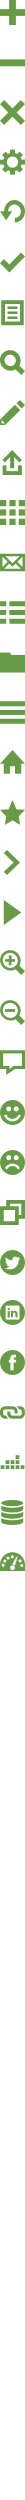
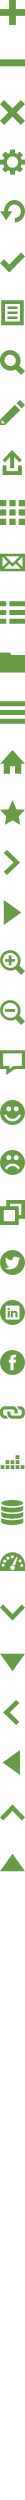
<svg xmlns="http://www.w3.org/2000/svg" version="1.1" id="Layer_1" x="0px" y="0px" viewBox="-10 -208 20 2000" enable-background="new -10 -208 20 2000" xml:space="preserve">
  <path fill="#689B47" d="M-2-88.3v2.8c-0.6,0.2-1.2,0.4-1.7,0.7l-1.9-1.9l-2.8,2.8l1.9,1.9c-0.3,0.5-0.5,1.1-0.7,1.7H-10v4h2.8  c0.2,0.6,0.4,1.2,0.7,1.7l-1.9,1.9l2.8,2.8l1.9-1.9c0.5,0.3,1.1,0.5,1.7,0.7v2.8h4v-2.8c0.6-0.2,1.2-0.4,1.7-0.7l1.9,1.9l2.8-2.8  l-1.9-1.9c0.3-0.5,0.5-1.1,0.7-1.7H10v-4H7.2C7-80.9,6.8-81.5,6.5-82l1.9-1.9l-2.8-2.8l-1.9,1.9c-0.5-0.3-1.1-0.5-1.7-0.7v-2.8H-2z   M-4.5-78.3c0-2.5,2-4.5,4.5-4.5s4.5,2,4.5,4.5s-2,4.5-4.5,4.5S-4.5-75.8-4.5-78.3z" />
  <path fill="#689B47" d="M1.5-48c-4.5,0-8.2,4-8.2,9H-10l4.9,7.2l4.9-7.2h-3.3c0-3,2.2-5.4,4.9-5.4S6.7-42,6.7-39s-2.2,5.4-4.9,5.4  v3.6c4.5,0,8.2-4,8.2-9S6.1-48,1.5-48z" />
  <path fill="#689B47" d="M7.4,118.8L10,116l-4-4l-2.8,2.6L7.4,118.8z M-10,127.7v4.3h4.1l12.1-11.9l-4.3-4.3L-10,127.7z M-6,130.7  h-2.7V128L-6,130.7z" />
  <polygon fill="#689B47" points="5,445.1 6.1,451.9 0,448.3 -6.1,451.9 -5.1,445.1 -10,439.8 -3.2,439.5 0,432 3.2,439.5 10,439.8   " />
  <polygon fill="#689B47" points="6,482 -4.4,472 -7,474.5 0.8,482 -7,489.5 -4.4,492 " />
  <polygon fill="#689B47" points="-2.6,10 10,-2.8 6.8,-6 -2.6,3.6 -6.8,-0.7 -10,2.5 " />
  <path fill="#689B47" d="M-7.9,172h3.1h9.2h3.1v-3.1v-4.6H4.4v4.6h-9.2v-4.6h-3.1v4.6L-7.9,172z M-1.8,166.6h3.1v-9l4.2,4.4l1.9-2  l-7.7-8l-7.7,8l1.9,2l4.2-4.4v9H-1.8z" />
  <g>
    <rect x="-10" y="353" fill="#689B47" width="20" height="4" />
    <rect x="-10" y="360" fill="#689B47" width="20" height="4" />
    <rect x="-10" y="367" fill="#689B47" width="20" height="4" />
  </g>
  <polygon fill="#689B47" points="10,-200.7 2.7,-200.7 2.7,-208 -2.7,-208 -2.7,-200.7 -10,-200.7 -10,-195.3 -2.7,-195.3 -2.7,-188   2.7,-188 2.7,-195.3 10,-195.3 " />
  <path fill="#689B47" d="M10,89l-4.5-4.5c1.7-3.1,1.2-7.2-1.5-9.9c-3.3-3.3-8.5-3.3-11.7-0.2s-3.1,8.4,0.2,11.7  c2.7,2.7,6.7,3.2,9.9,1.5L7,92L10,89z M-5,83.5c-1.8-1.8-1.8-4.6-0.1-6.4s4.6-1.7,6.4,0.1c1.8,1.8,1.8,4.6,0.1,6.4S-3.2,85.2-5,83.5  z" />
  <g>
    <polygon fill="#689B47" points="-0.8,556.3 -3,556.3 -3,559.3 -5.9,559.3 -5.9,561.4 -3,561.4 -3,564.3 -0.8,564.3 -0.8,561.4    2.1,561.4 2.1,559.3 -0.8,559.3  " />
    <path fill="#689B47" d="M5.5,564.5c1.7-3.1,1.2-7.2-1.5-9.9c-3.3-3.3-8.5-3.3-11.6-0.2c-3.2,3.2-3.1,8.4,0.2,11.6   c2.7,2.7,6.7,3.2,9.9,1.5L7,572l3-3L5.5,564.5z M2.5,564.6c-2.3,2.3-6.1,2.3-8.5-0.1c-2.4-2.4-2.4-6.2-0.1-8.5   c2.3-2.3,6.1-2.3,8.5,0.1C4.8,558.5,4.8,562.3,2.5,564.6z" />
  </g>
  <g>
    <rect x="-5.9" y="599.3" fill="#689B47" width="8" height="2.2" />
    <path fill="#689B47" d="M5.5,604.5c1.7-3.1,1.2-7.2-1.5-9.9c-3.3-3.3-8.5-3.3-11.6-0.2c-3.2,3.2-3.1,8.4,0.2,11.6   c2.7,2.7,6.7,3.2,9.9,1.5L7,612l3-3L5.5,604.5z M2.5,604.6c-2.3,2.3-6.1,2.3-8.5-0.1c-2.4-2.4-2.4-6.2-0.1-8.5   c2.3-2.3,6.1-2.3,8.5,0.1C4.8,598.5,4.8,602.3,2.5,604.6z" />
  </g>
  <polygon fill="#689B47" points="-7,512 7,522 -7,532 " />
  <path fill="#689B47" d="M-10,235v14h20v-14H-10z M8,245.6l-4.1-4.1l4.1-4.1V245.6z M0,245.4l2.5-2.5l4.1,4.1H-6.6l4.1-4.1L0,245.4z   M5.6,237L0,242.6l-5.6-5.6H5.6z M-3.9,241.5l-4.1,4.1v-8.2L-3.9,241.5z" />
  <polygon fill="#689B47" points="-10,403 -7,403 -7,411 -2,411 -2,405 2,405 2,411 7,411 7,403 10,403 0,392 " />
  <g>
    <rect x="-10" y="192" fill="#689B47" width="5" height="5" />
    <rect x="-10" y="199.5" fill="#689B47" width="5" height="5" />
    <rect x="-10" y="207" fill="#689B47" width="5" height="5" />
    <rect x="-2.5" y="192" fill="#689B47" width="5" height="5" />
    <rect x="-2.5" y="199.5" fill="#689B47" width="5" height="5" />
    <rect x="-2.5" y="207" fill="#689B47" width="5" height="5" />
    <rect x="5" y="192" fill="#689B47" width="5" height="5" />
    <rect x="5" y="199.5" fill="#689B47" width="5" height="5" />
    <rect x="5" y="207" fill="#689B47" width="5" height="5" />
  </g>
  <g>
    <rect x="-10" y="273" fill="#689B47" width="5" height="4" />
    <rect x="-10" y="280" fill="#689B47" width="5" height="4" />
    <rect x="-10" y="287" fill="#689B47" width="5" height="4" />
    <rect x="-2.5" y="273" fill="#689B47" width="12.5" height="4" />
    <rect x="-2.5" y="280" fill="#689B47" width="12.5" height="4" />
    <rect x="-2.5" y="287" fill="#689B47" width="12.5" height="4" />
  </g>
  <g>
    <path fill="#689B47" d="M-9,32.2v20H9v-20H-9z M6,49.2H-6v-14H6V49.2z" />
    <rect x="-4" y="37.2" fill="#689B47" width="8" height="2" />
    <rect x="-4" y="41.2" fill="#689B47" width="8" height="2" />
    <rect x="-4" y="45.2" fill="#689B47" width="8" height="2" />
  </g>
  <rect x="-10" y="-160.5" fill="#689B47" width="20" height="5.5" />
  <polygon fill="#689B47" points="10,-124.7 6.6,-128 0,-121.3 -6.7,-128 -10,-124.7 -3.4,-118 -10,-111.3 -6.7,-108 0,-114.7   6.6,-108 10,-111.3 3.3,-118 " />
  <polygon fill="#689B47" points="-2,314 -10,314 -10,330 10,330 10,316 -1,316 " />
  <path fill="#689B47" d="M7.5,634.7v10H2H1.2l-0.9,0.5l-2.8,1.9v-2.4h-2h-3v-10H7.5 M10,632.2h-20v15h5v4.8l7-4.8h8V632.2L10,632.2z" />
  <path fill="#689B47" d="M0,672c-5.5,0-10,4.5-10,10c0,5.5,4.5,10,10,10s10-4.5,10-10C10,676.5,5.5,672,0,672z M3,677.1  c1.1,0,2,0.9,2,2c0,1.1-0.9,2-2,2s-2-0.9-2-2C1,678,1.9,677.1,3,677.1z M-3,677.1c1.1,0,2,0.9,2,2c0,1.1-0.9,2-2,2s-2-0.9-2-2  C-5,678-4.1,677.1-3,677.1z M0,689.1c-3.2,0-6-2.2-6.8-5.2h2.1c0.7,1.9,2.5,3.2,4.7,3.2s3.9-1.3,4.7-3.2h2.1  C6,686.9,3.2,689.1,0,689.1z" />
  <path fill="#689B47" d="M0,712c-5.5,0-10,4.5-10,10c0,5.5,4.5,10,10,10s10-4.5,10-10C10,716.5,5.5,712,0,712z M3,716.1  c1.1,0,2,0.9,2,2c0,1.1-0.9,2-2,2s-2-0.9-2-2C1,717,1.9,716.1,3,716.1z M-3,716.1c1.1,0,2,0.9,2,2c0,1.1-0.9,2-2,2s-2-0.9-2-2  C-5,717-4.1,716.1-3,716.1z M4.5,727.7c-0.8-1.7-2.5-2.9-4.5-2.9s-3.7,1.2-4.5,2.9c-0.6-0.4-1-0.9-1.5-1.5c1.2-2,3.4-3.3,5.9-3.3  s4.7,1.3,5.9,3.3C5.5,726.8,5,727.3,4.5,727.7z" />
  <path fill-rule="evenodd" clip-rule="evenodd" fill="#689B47" d="M10,752H-5v5h-5v15H5v-5h5V752z M2,769h-9v-9h9V769z M7,764H5v-7  h-7v-2h9V764z" />
  <path fill-rule="evenodd" clip-rule="evenodd" fill="#689B47" d="M5,800c0,0.1,0,0.2,0,0.3c0,3.3-2.5,7.2-7.2,7.2  c-1.4,0-2.8-0.4-3.9-1.1c0.2,0,0.4,0,0.6,0c1.2,0,2.3-0.4,3.1-1.1c-1.1,0-2-0.8-2.4-1.8c0.2,0,0.3,0,0.5,0c0.2,0,0.5,0,0.7-0.1  c-1.2-0.2-2-1.2-2-2.5v0c0.3,0.2,0.7,0.3,1.1,0.3c-0.7-0.5-1.1-1.2-1.1-2.1c0-0.5,0.1-0.9,0.3-1.3c1.2,1.5,3.1,2.5,5.2,2.6  c0-0.2-0.1-0.4-0.1-0.6c0-1.4,1.1-2.5,2.5-2.5c0.7,0,1.4,0.3,1.8,0.8c0.6-0.1,1.1-0.3,1.6-0.6c-0.2,0.6-0.6,1.1-1.1,1.4  c0.5-0.1,1-0.2,1.4-0.4C6,799.2,5.5,799.6,5,800z M0,792c-5.5,0-10,4.5-10,10c0,5.5,4.5,10,10,10s10-4.5,10-10  C10,796.5,5.5,792,0,792z" />
  <g>
    <path fill-rule="evenodd" clip-rule="evenodd" fill="#689B47" d="M5.6,846.9c0,0.4-0.4,0.8-0.8,0.8h-9.5c-0.5,0-0.8-0.4-0.8-0.8   v-9.6c0-0.4,0.4-0.8,0.8-0.8h9.5c0.5,0,0.8,0.4,0.8,0.8V846.9z M0,832c-5.5,0-10,4.5-10,10s4.5,10,10,10s10-4.5,10-10   S5.5,832,0,832z" />
    <path fill="#689B47" d="M1.9,840.6c-0.9,0-1.3,0.5-1.5,0.8v0h0l0,0v-0.7h-1.7c0,0.5,0,5.1,0,5.1h1.7V843c0-0.2,0-0.3,0.1-0.4   c0.1-0.3,0.4-0.6,0.9-0.6c0.6,0,0.9,0.5,0.9,1.1v2.7h1.7v-2.9C3.9,841.4,3,840.6,1.9,840.6z" />
    <path fill="#689B47" d="M-3,838.3c-0.6,0-1,0.4-1,0.9c0,0.5,0.4,0.9,0.9,0.9h0c0.6,0,1-0.4,1-0.9C-2.1,838.7-2.5,838.3-3,838.3z" />
    <rect x="-3.9" y="840.8" fill="#689B47" width="1.7" height="5.1" />
  </g>
  <path fill-rule="evenodd" clip-rule="evenodd" fill="#689B47" d="M2.6,882H0.9v6.2h-2.6V882h-1.2v-2.2h1.2v-1.4c0-1,0.5-2.6,2.6-2.6  l1.9,0v2.1H1.5c-0.2,0-0.5,0.1-0.5,0.6v1.3h2L2.6,882z M0,872c-5.5,0-10,4.5-10,10c0,5.5,4.5,10,10,10s10-4.5,10-10  C10,876.5,5.5,872,0,872z" />
  <g>
    <path fill="#689B47" d="M0,919.5L0,919.5L0,919.5C0,919.5,0,919.5,0,919.5z" />
    <path fill="#689B47" d="M5.9,917H3.3c0,0,1.4,0.9,1.6,2.5h0.9h0c0.9,0,1.6,0.7,1.6,1.6v1.7c0,0.9-0.7,1.7-1.6,1.7H0   c-0.9,0-1.7-0.8-1.7-1.7v-1.6h-2.5v1.6c0,0.6,0.1,1.2,0.4,1.7C-3.2,926-1.7,927,0,927h5.8c2.3,0,4.1-1.9,4.1-4.2v-1.7   C10,918.8,8.2,917,5.9,917z" />
    <path fill="#689B47" d="M3.8,919.5C3.2,918,1.7,917,0,917h-5.8c-2.3,0-4.2,1.8-4.2,4.1v1.7c0,2.3,1.9,4.2,4.2,4.2h2.5   c0,0-1.3-0.9-1.7-2.5h-0.8c-0.9,0-1.7-0.8-1.7-1.7v-1.7c0-0.9,0.8-1.6,1.7-1.6H0h0c0.9,0,1.6,0.7,1.6,1.6v1.7c0,0,0,0,0,0h2.5   c0,0,0,0,0,0v-1.7C4.2,920.6,4,920,3.8,919.5z" />
  </g>
  <g>
    <rect x="-9.5" y="964.2" fill-rule="evenodd" clip-rule="evenodd" fill="#689B47" width="3" height="3" />
    <rect x="-5.5" y="964.2" fill-rule="evenodd" clip-rule="evenodd" fill="#689B47" width="3" height="3" />
    <rect x="-1.5" y="964.2" fill-rule="evenodd" clip-rule="evenodd" fill="#689B47" width="3" height="3" />
    <rect x="2.5" y="964.2" fill-rule="evenodd" clip-rule="evenodd" fill="#689B47" width="3" height="3" />
    <rect x="-5.5" y="960.2" fill-rule="evenodd" clip-rule="evenodd" fill="#689B47" width="3" height="3" />
    <rect x="-1.5" y="960.2" fill-rule="evenodd" clip-rule="evenodd" fill="#689B47" width="3" height="3" />
    <rect x="2.5" y="960.2" fill-rule="evenodd" clip-rule="evenodd" fill="#689B47" width="3" height="3" />
    <rect x="2.5" y="956.2" fill-rule="evenodd" clip-rule="evenodd" fill="#689B47" width="3" height="3" />
    <rect x="6.5" y="964.2" fill-rule="evenodd" clip-rule="evenodd" fill="#689B47" width="3" height="3" />
  </g>
  <g>
    <g>
      <ellipse fill="#689B47" cx="-0.2" cy="994.5" rx="8.8" ry="2.5" />
    </g>
    <path fill="#689B47" d="M-0.2,998.2c-0.8,0-6.3-0.1-8.8-1.7v3c0,1.4,3.9,2.5,8.8,2.5s8.8-1.1,8.8-2.5v-3   C6,998.2,0.5,998.2-0.2,998.2z" />
    <path fill="#689B47" d="M-0.2,1003.2c-0.8,0-6.3-0.1-8.8-1.7v3c0,1.4,3.9,2.5,8.8,2.5s8.8-1.1,8.8-2.5v-3   C6,1003.2,0.5,1003.2-0.2,1003.2z" />
    <path fill="#689B47" d="M-0.2,1008.2c-0.8,0-6.3-0.1-8.8-1.7v3c0,1.4,3.9,2.5,8.8,2.5s8.8-1.1,8.8-2.5v-3   C6,1008.2,0.5,1008.2-0.2,1008.2z" />
  </g>
  <path fill="#689B47" d="M0,1033.8c-5.5,0-10,4.5-10,10v5h20v-5C10,1038.2,5.5,1033.8,0,1033.8z M-0.1,1036.2c0.7,0,1.2,0.6,1.2,1.2  c0,0.3-0.1,0.6-0.3,0.9c-0.2,0.2-0.6,0.4-0.9,0.4h0c-0.7,0-1.2-0.5-1.2-1.2C-1.3,1036.8-0.8,1036.2-0.1,1036.2z M-7.4,1045.4  L-7.4,1045.4c-0.5,0-0.8-0.2-1-0.5c-0.2-0.3-0.3-0.6-0.3-0.9c0.1-0.6,0.6-1.1,1.2-1.1l0.1,0c0.3,0,0.6,0.2,0.8,0.5  c0.2,0.3,0.3,0.6,0.3,0.9C-6.3,1044.9-6.8,1045.4-7.4,1045.4z M-5.2,1041.5c-0.3,0.4-0.6,0.6-1,0.6c-0.3,0-0.5-0.1-0.7-0.2  c-0.2-0.2-0.4-0.4-0.5-0.8c-0.1-0.3,0-0.7,0.2-0.9c0.4-0.6,1.2-0.7,1.7-0.3C-4.9,1040.2-4.8,1040.9-5.2,1041.5z M-3,1039.5  c-0.2,0.1-0.4,0.2-0.6,0.2c-0.5,0-0.9-0.3-1.1-0.6c-0.3-0.6-0.1-1.4,0.5-1.7c0.6-0.3,1.4-0.1,1.7,0.5  C-2.1,1038.4-2.3,1039.2-3,1039.5z M0,1048.1c-1,0-1.9-0.8-1.9-1.9c0-1,0.8-1.9,1.9-1.9s1.9,0.8,1.9,1.9  C1.9,1047.3,1,1048.1,0,1048.1z M3.8,1038.7l-1.9,5.9c-0.5-0.5-1.1-0.9-1.9-0.9c-0.1,0-0.2,0-0.3,0l3-5.5c0.3-0.6,0.8-1,1.1-0.9  C4,1037.5,4,1038.1,3.8,1038.7z M5.1,1041.4c-0.2-0.3-0.3-0.6-0.2-0.9c0.1-0.3,0.2-0.6,0.5-0.8c0.6-0.4,1.4-0.2,1.7,0.3  c0.2,0.3,0.3,0.6,0.2,0.9c-0.1,0.3-0.2,0.6-0.5,0.8c-0.2,0.2-0.5,0.2-0.7,0.2C5.7,1041.9,5.3,1041.7,5.1,1041.4z M8.1,1045.4  c-0.2,0.2-0.5,0.2-0.7,0.2c-0.4,0-0.8-0.2-1-0.5c-0.2-0.3-0.3-0.6-0.2-0.9c0.1-0.3,0.2-0.6,0.5-0.8c0.6-0.4,1.4-0.2,1.7,0.3  c0.2,0.3,0.3,0.6,0.2,0.9C8.6,1044.9,8.4,1045.2,8.1,1045.4z" />
+   <polygon fill="#689B47" points="0,1088.5 10,1078.1 7.5,1075.5 0,1083.3 -7.5,1075.5 -10,1078.1 " />
+   <polygon fill="#689B47" points="10,1115 0,1129 -10,1115 " />
+   <polygon fill="#689B47" points="0,1235.5 10,1245.9 7.5,1248.5 0,1240.7 -7.5,1248.5 -10,1245.9 " />
+   <polygon fill="#689B47" points="10,1289 0,1275 -10,1289 " />
+   <polygon fill="#689B47" points="-7.5,1162 2.9,1172 5.5,1169.5 -2.3,1162 5.5,1154.5 2.9,1152 " />
+   <polygon fill="#689B47" points="6,1212 -8,1202 6,1192 " />
</svg>
